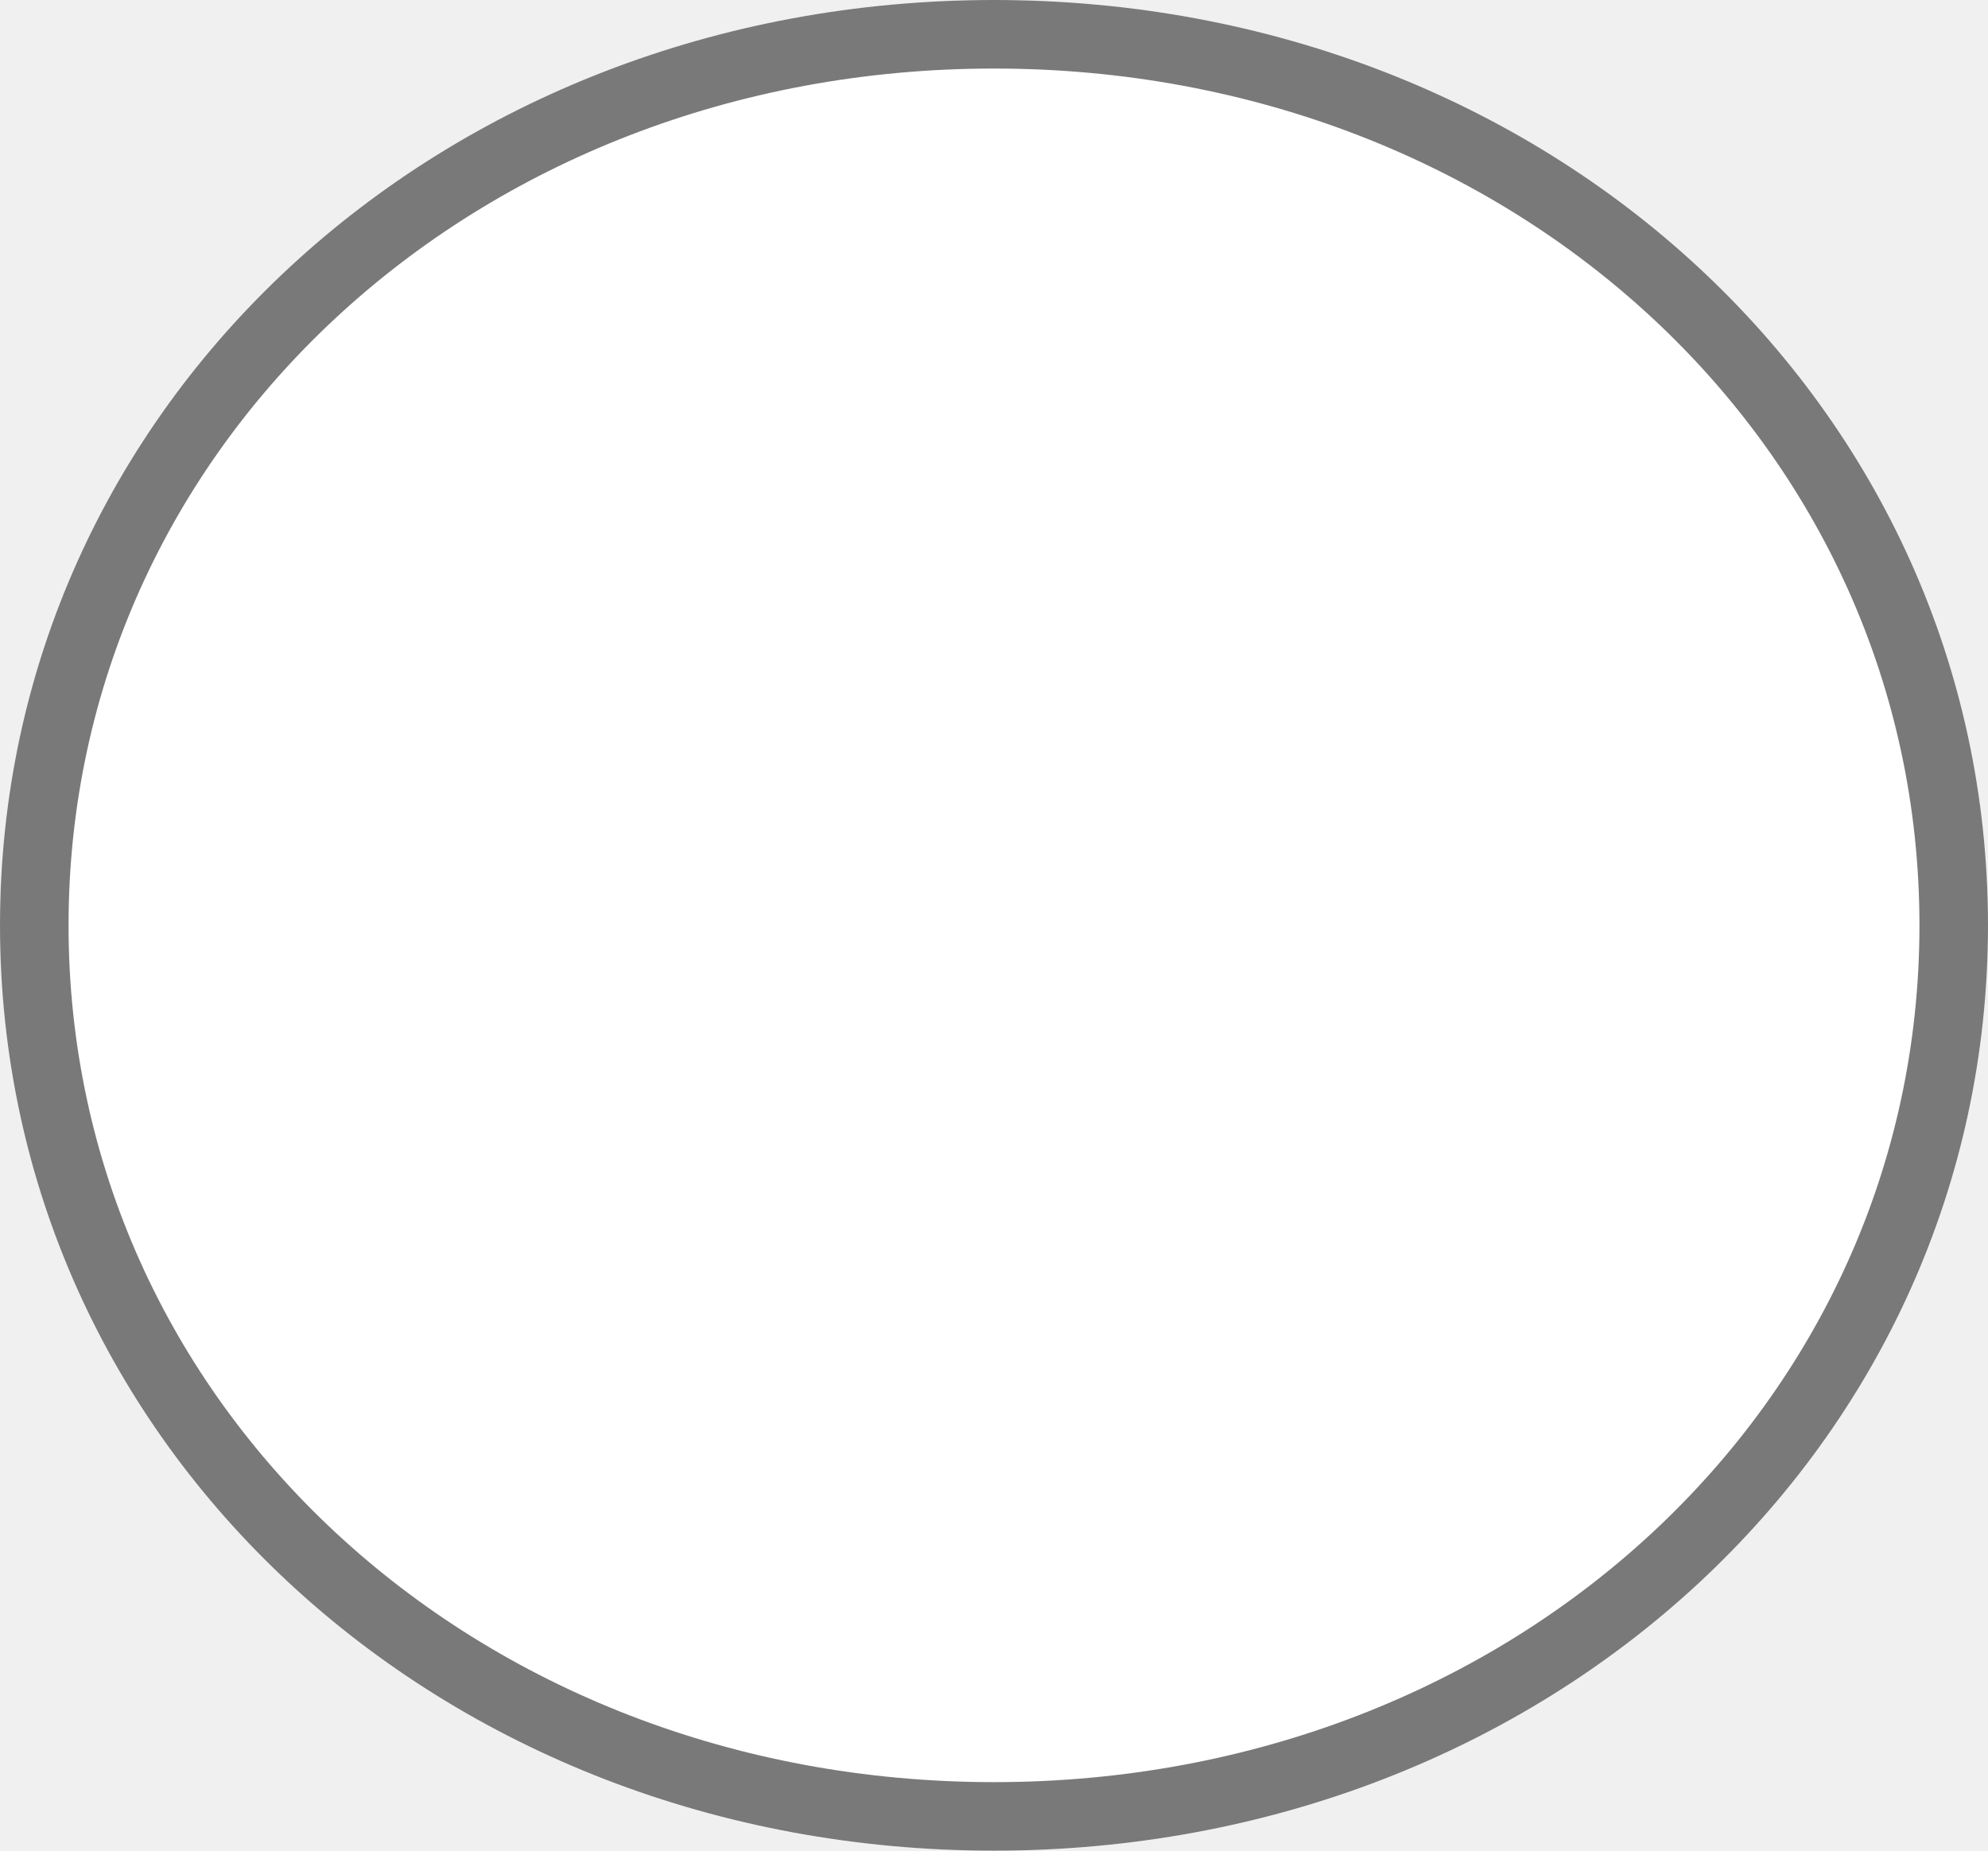
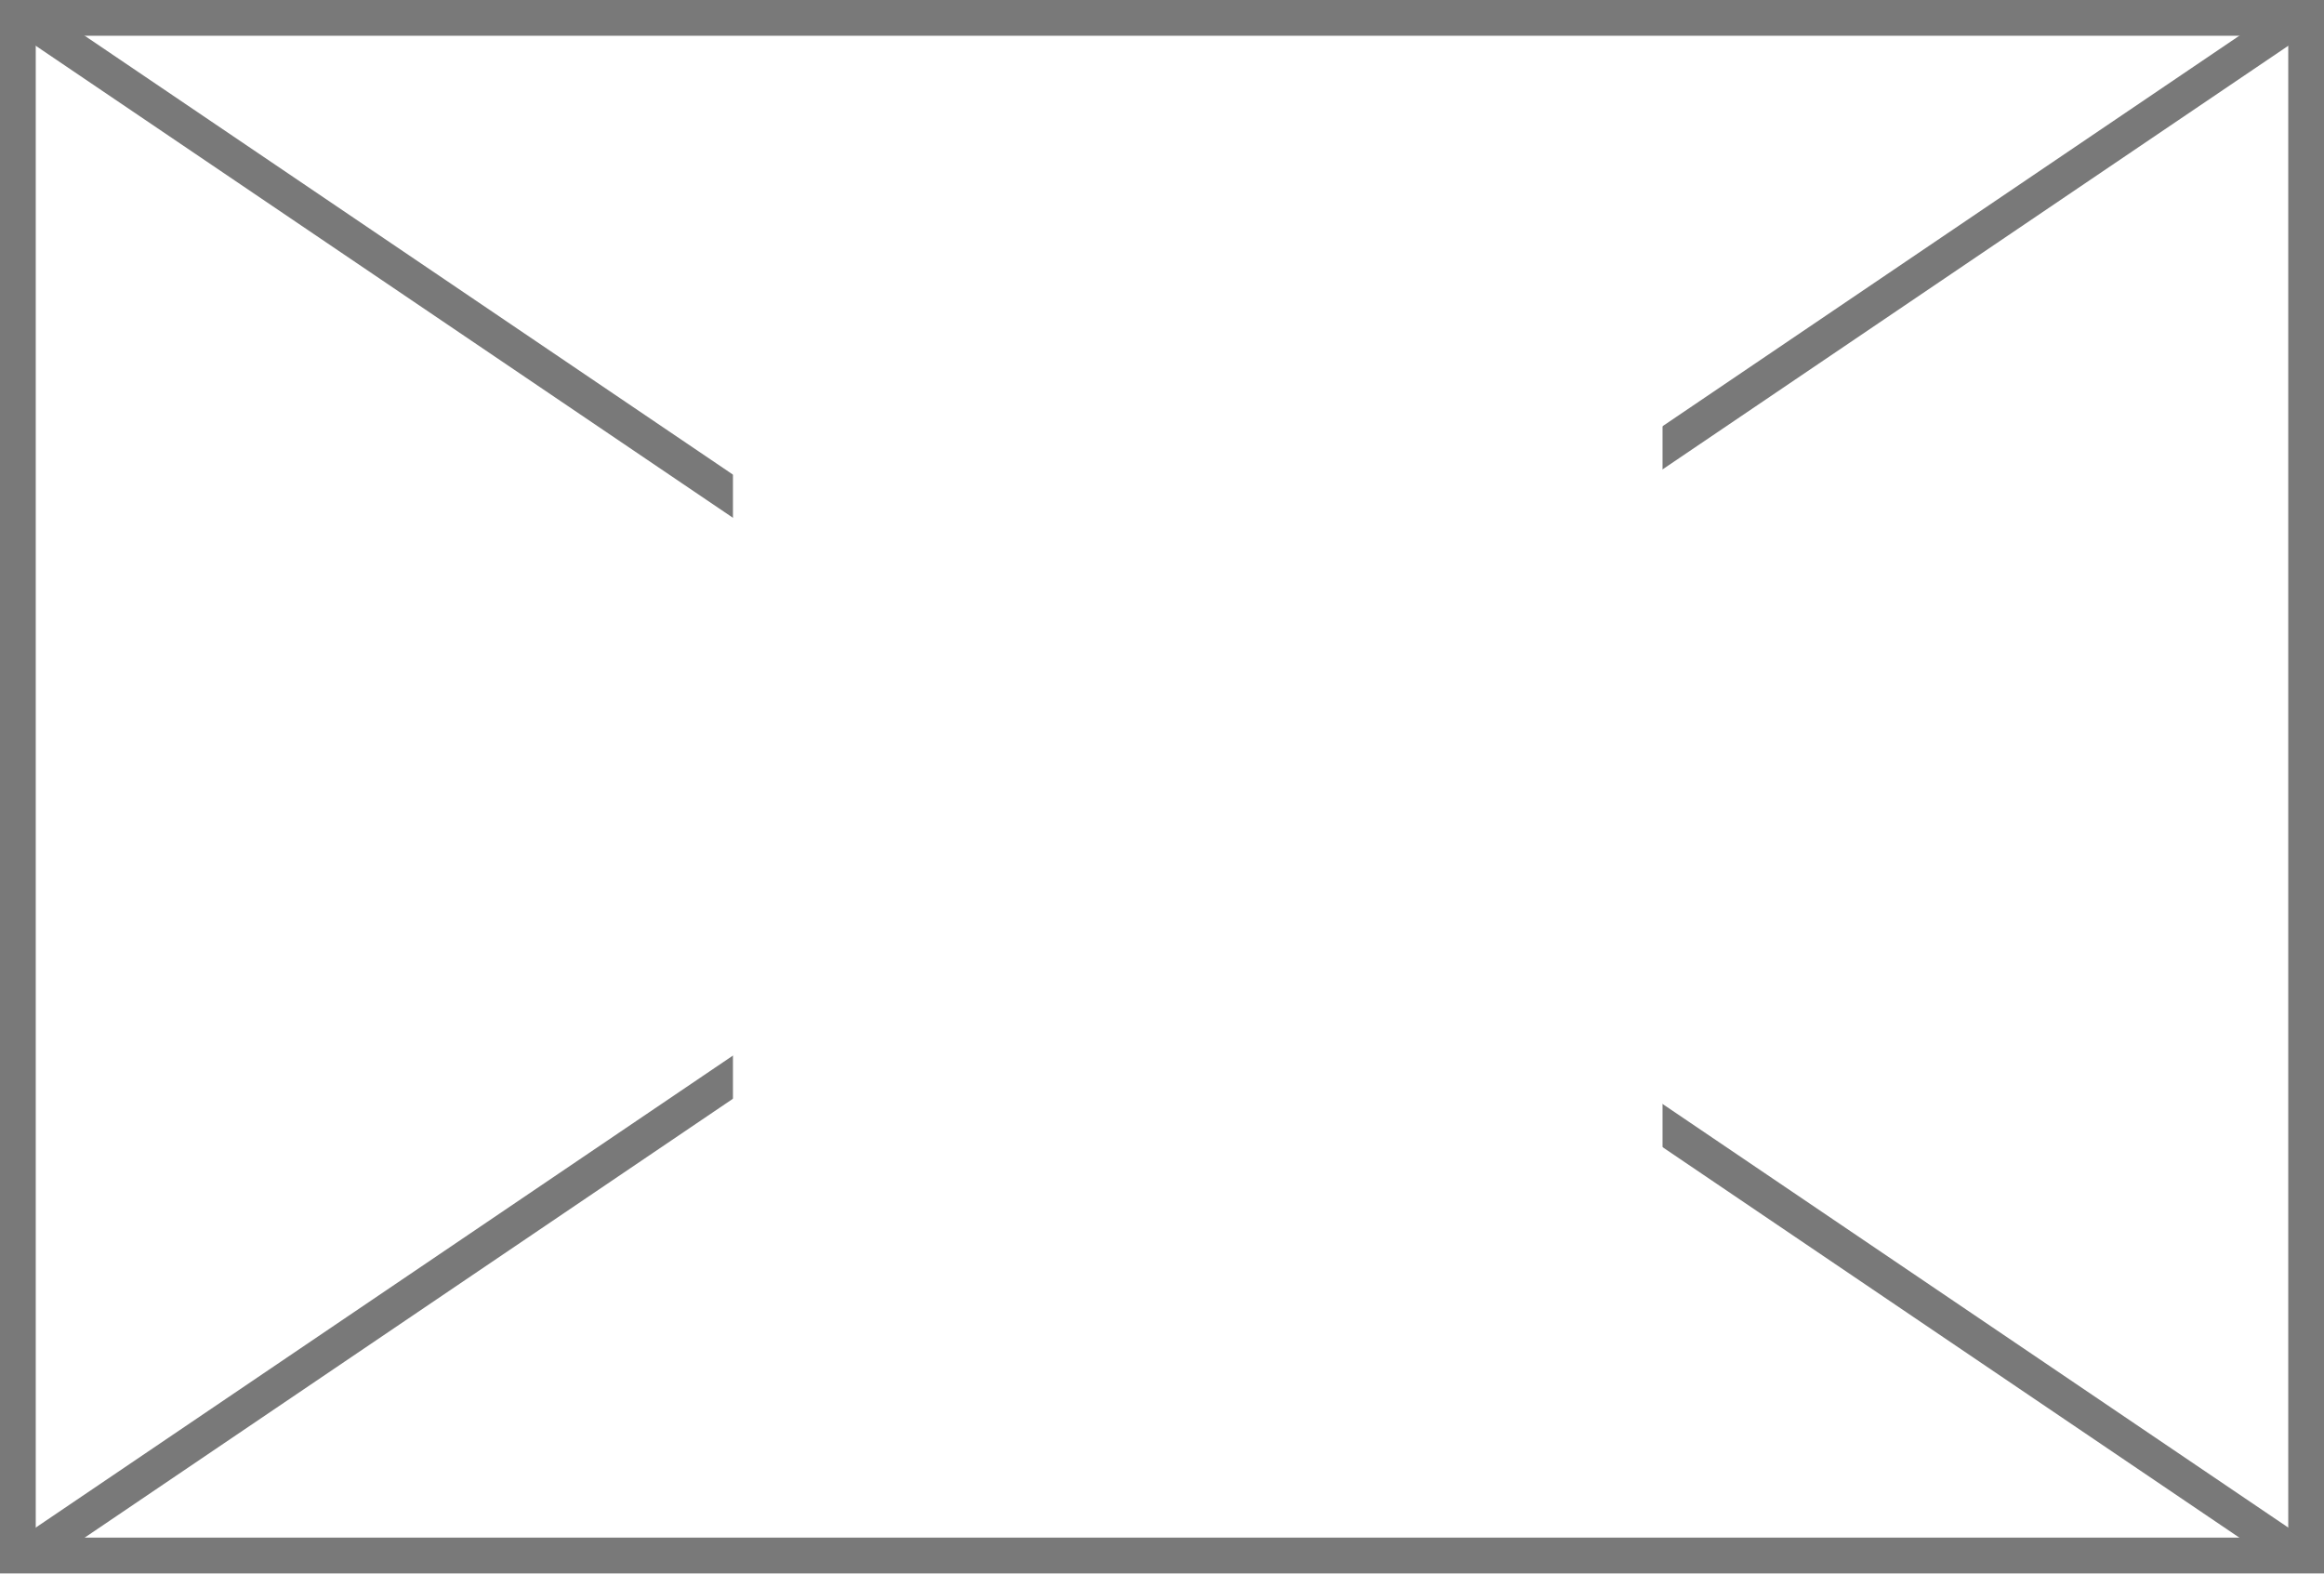
- <svg xmlns="http://www.w3.org/2000/svg" version="1.1" width="29px" height="27px">
-   <g transform="matrix(1 0 0 1 -76 -789 )">
-     <path d="M 90.5 789  C 98.62 789  105 794.94  105 802.5  C 105 810.06  98.62 816  90.5 816  C 82.38 816  76 810.06  76 802.5  C 76 794.94  82.38 789  90.5 789  Z " fill-rule="nonzero" fill="#ffffff" stroke="none" />
-     <path d="M 90.5 789.5  C 98.34 789.5  104.5 795.22  104.5 802.5  C 104.5 809.78  98.34 815.5  90.5 815.5  C 82.66 815.5  76.5 809.78  76.5 802.5  C 76.5 795.22  82.66 789.5  90.5 789.5  Z " stroke-width="1" stroke="#797979" fill="none" />
+ <svg xmlns="http://www.w3.org/2000/svg" version="1.1" width="65px" height="44px">
+   <defs>
+     <mask fill="white" id="clip121">
+       <path d="M 36.5 216  L 62.5 216  L 62.5 250  L 36.5 250  Z M 16 210  L 81 210  L 81 254  L 16 254  Z " fill-rule="evenodd" />
+     </mask>
+   </defs>
+   <g transform="matrix(1 0 0 1 -16 -210 )">
+     <path d="M 16.5 210.5  L 80.5 210.5  L 80.5 253.5  L 16.5 253.5  L 16.5 210.5  Z " fill-rule="nonzero" fill="#ffffff" stroke="none" fill-opacity="0.992" />
+     <path d="M 16.5 210.5  L 80.5 210.5  L 80.5 253.5  L 16.5 253.5  L 16.5 210.5  Z " stroke-width="1" stroke="#797979" fill="none" />
+     <path d="M 16.612 210.414  L 80.388 253.586  M 80.388 210.414  L 16.612 253.586  " stroke-width="1" stroke="#797979" fill="none" mask="url(#clip121)" />
  </g>
</svg>
